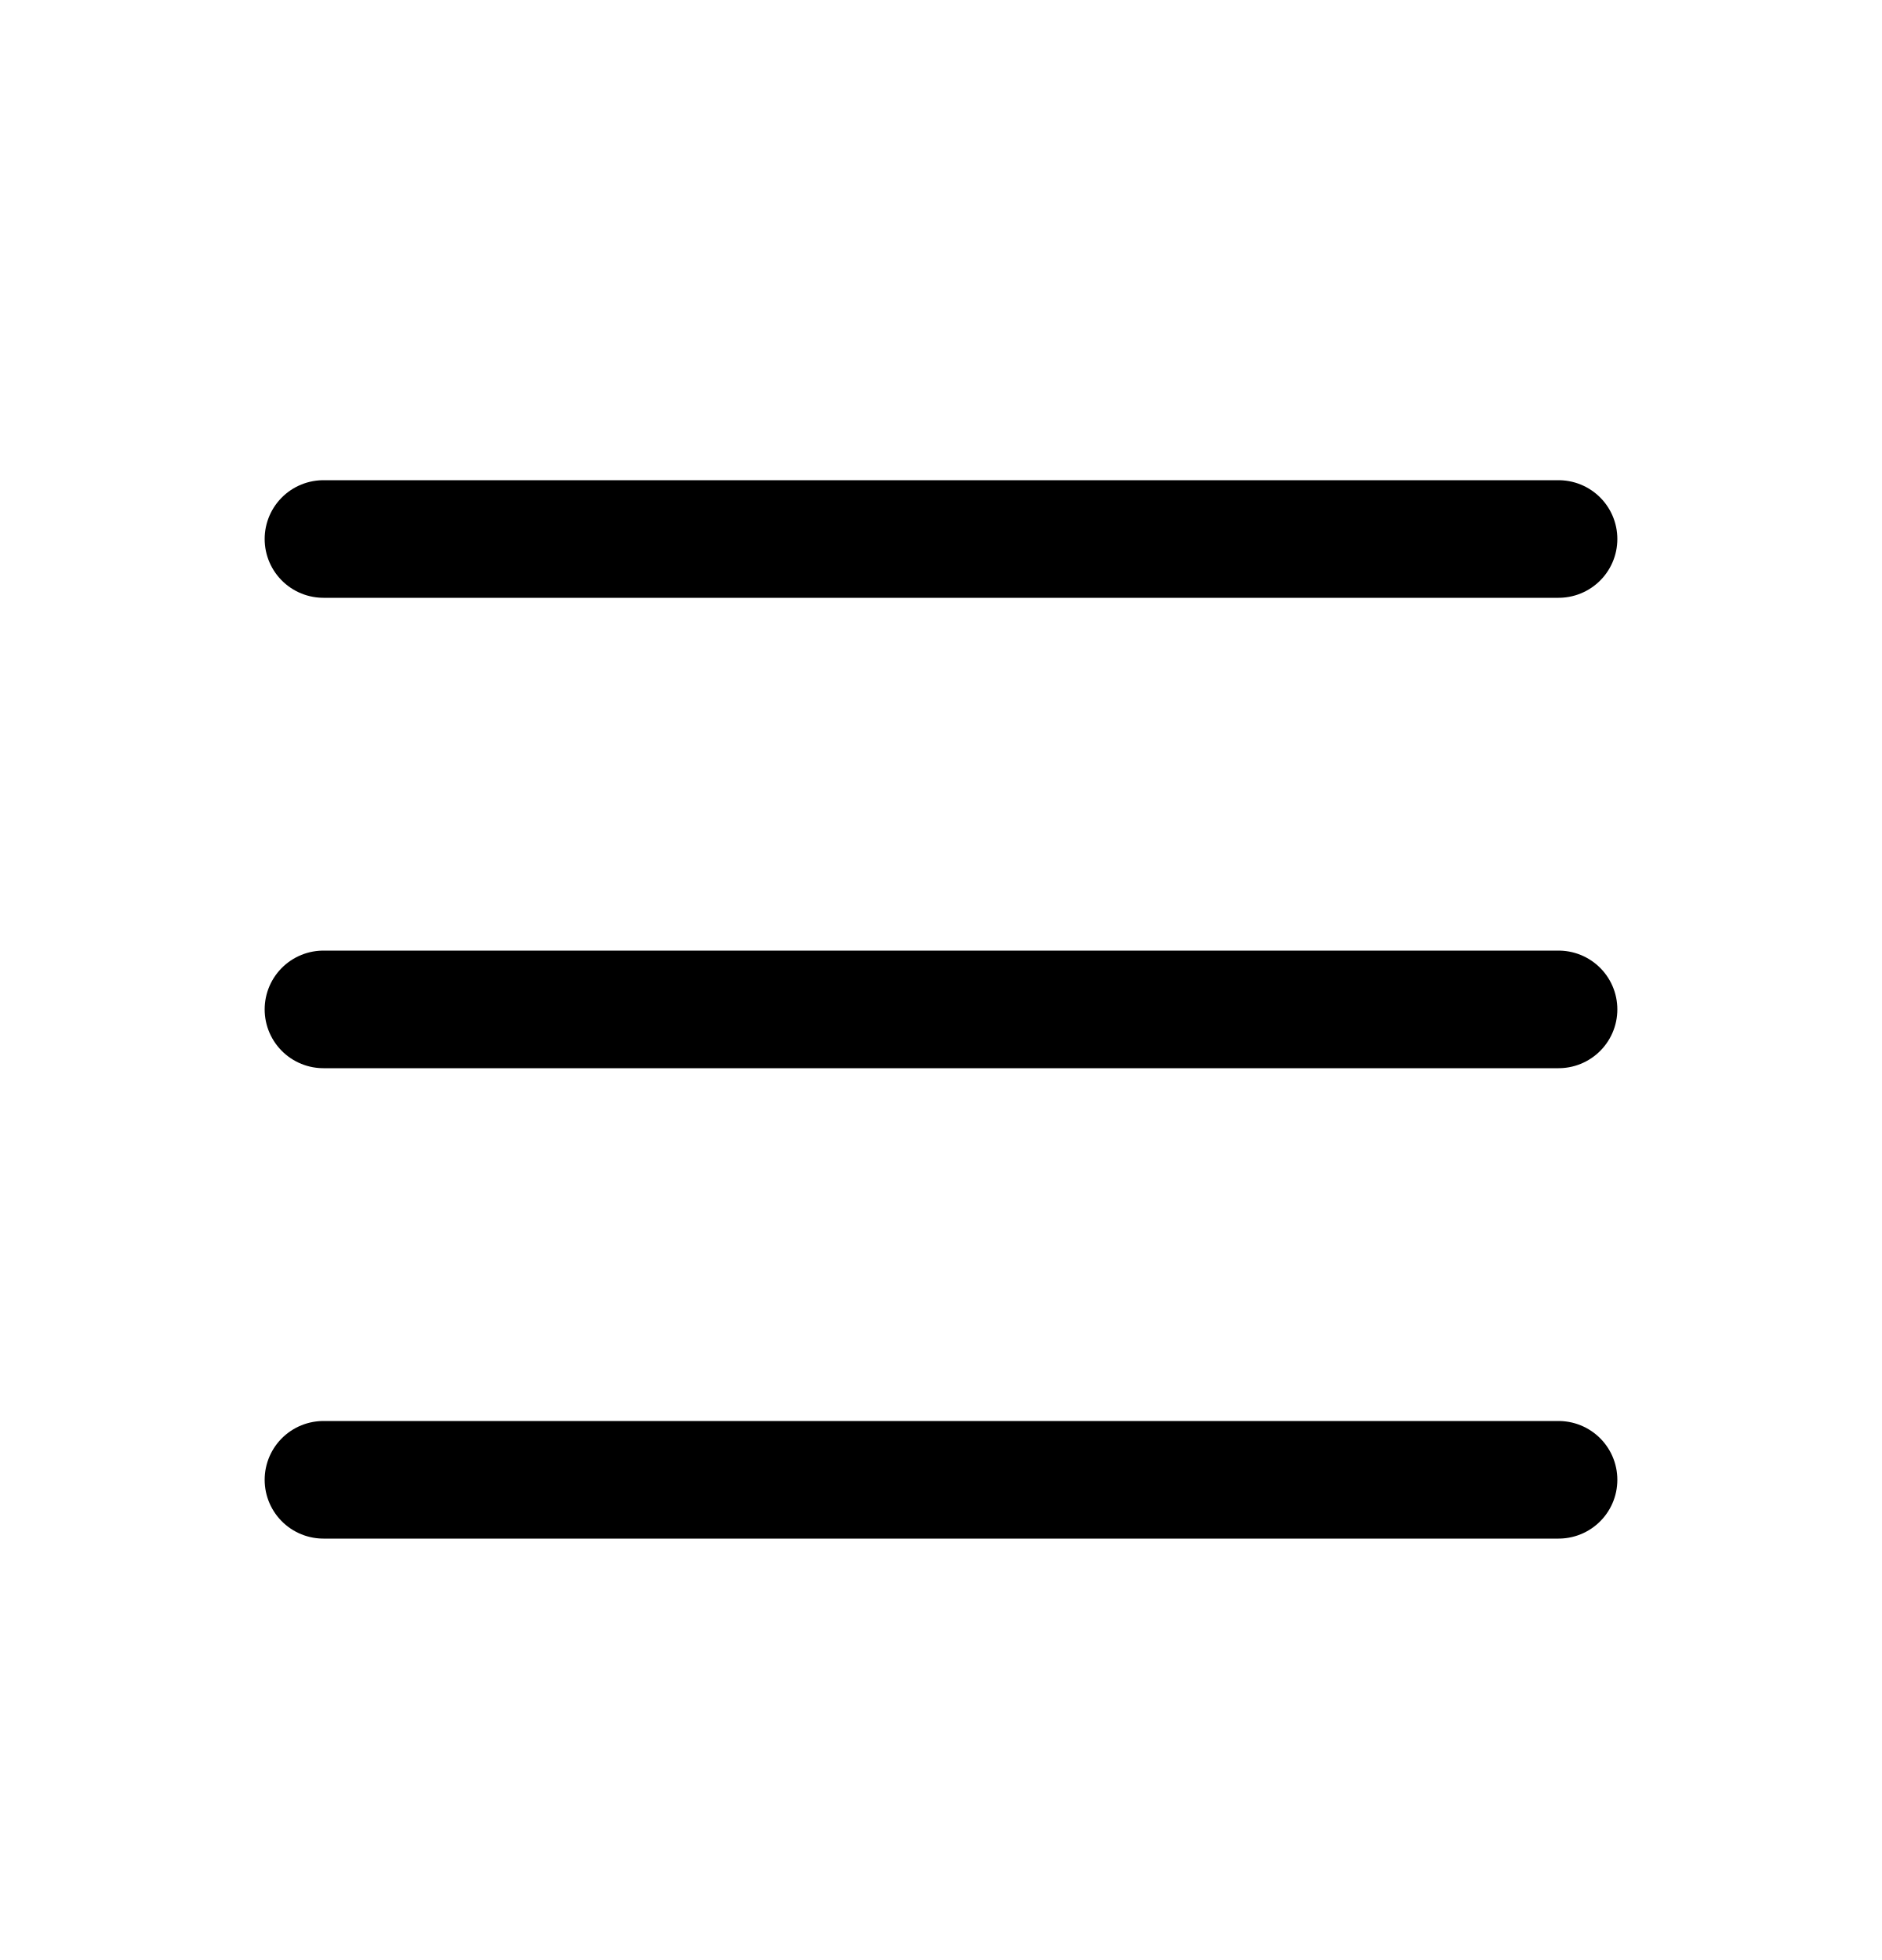
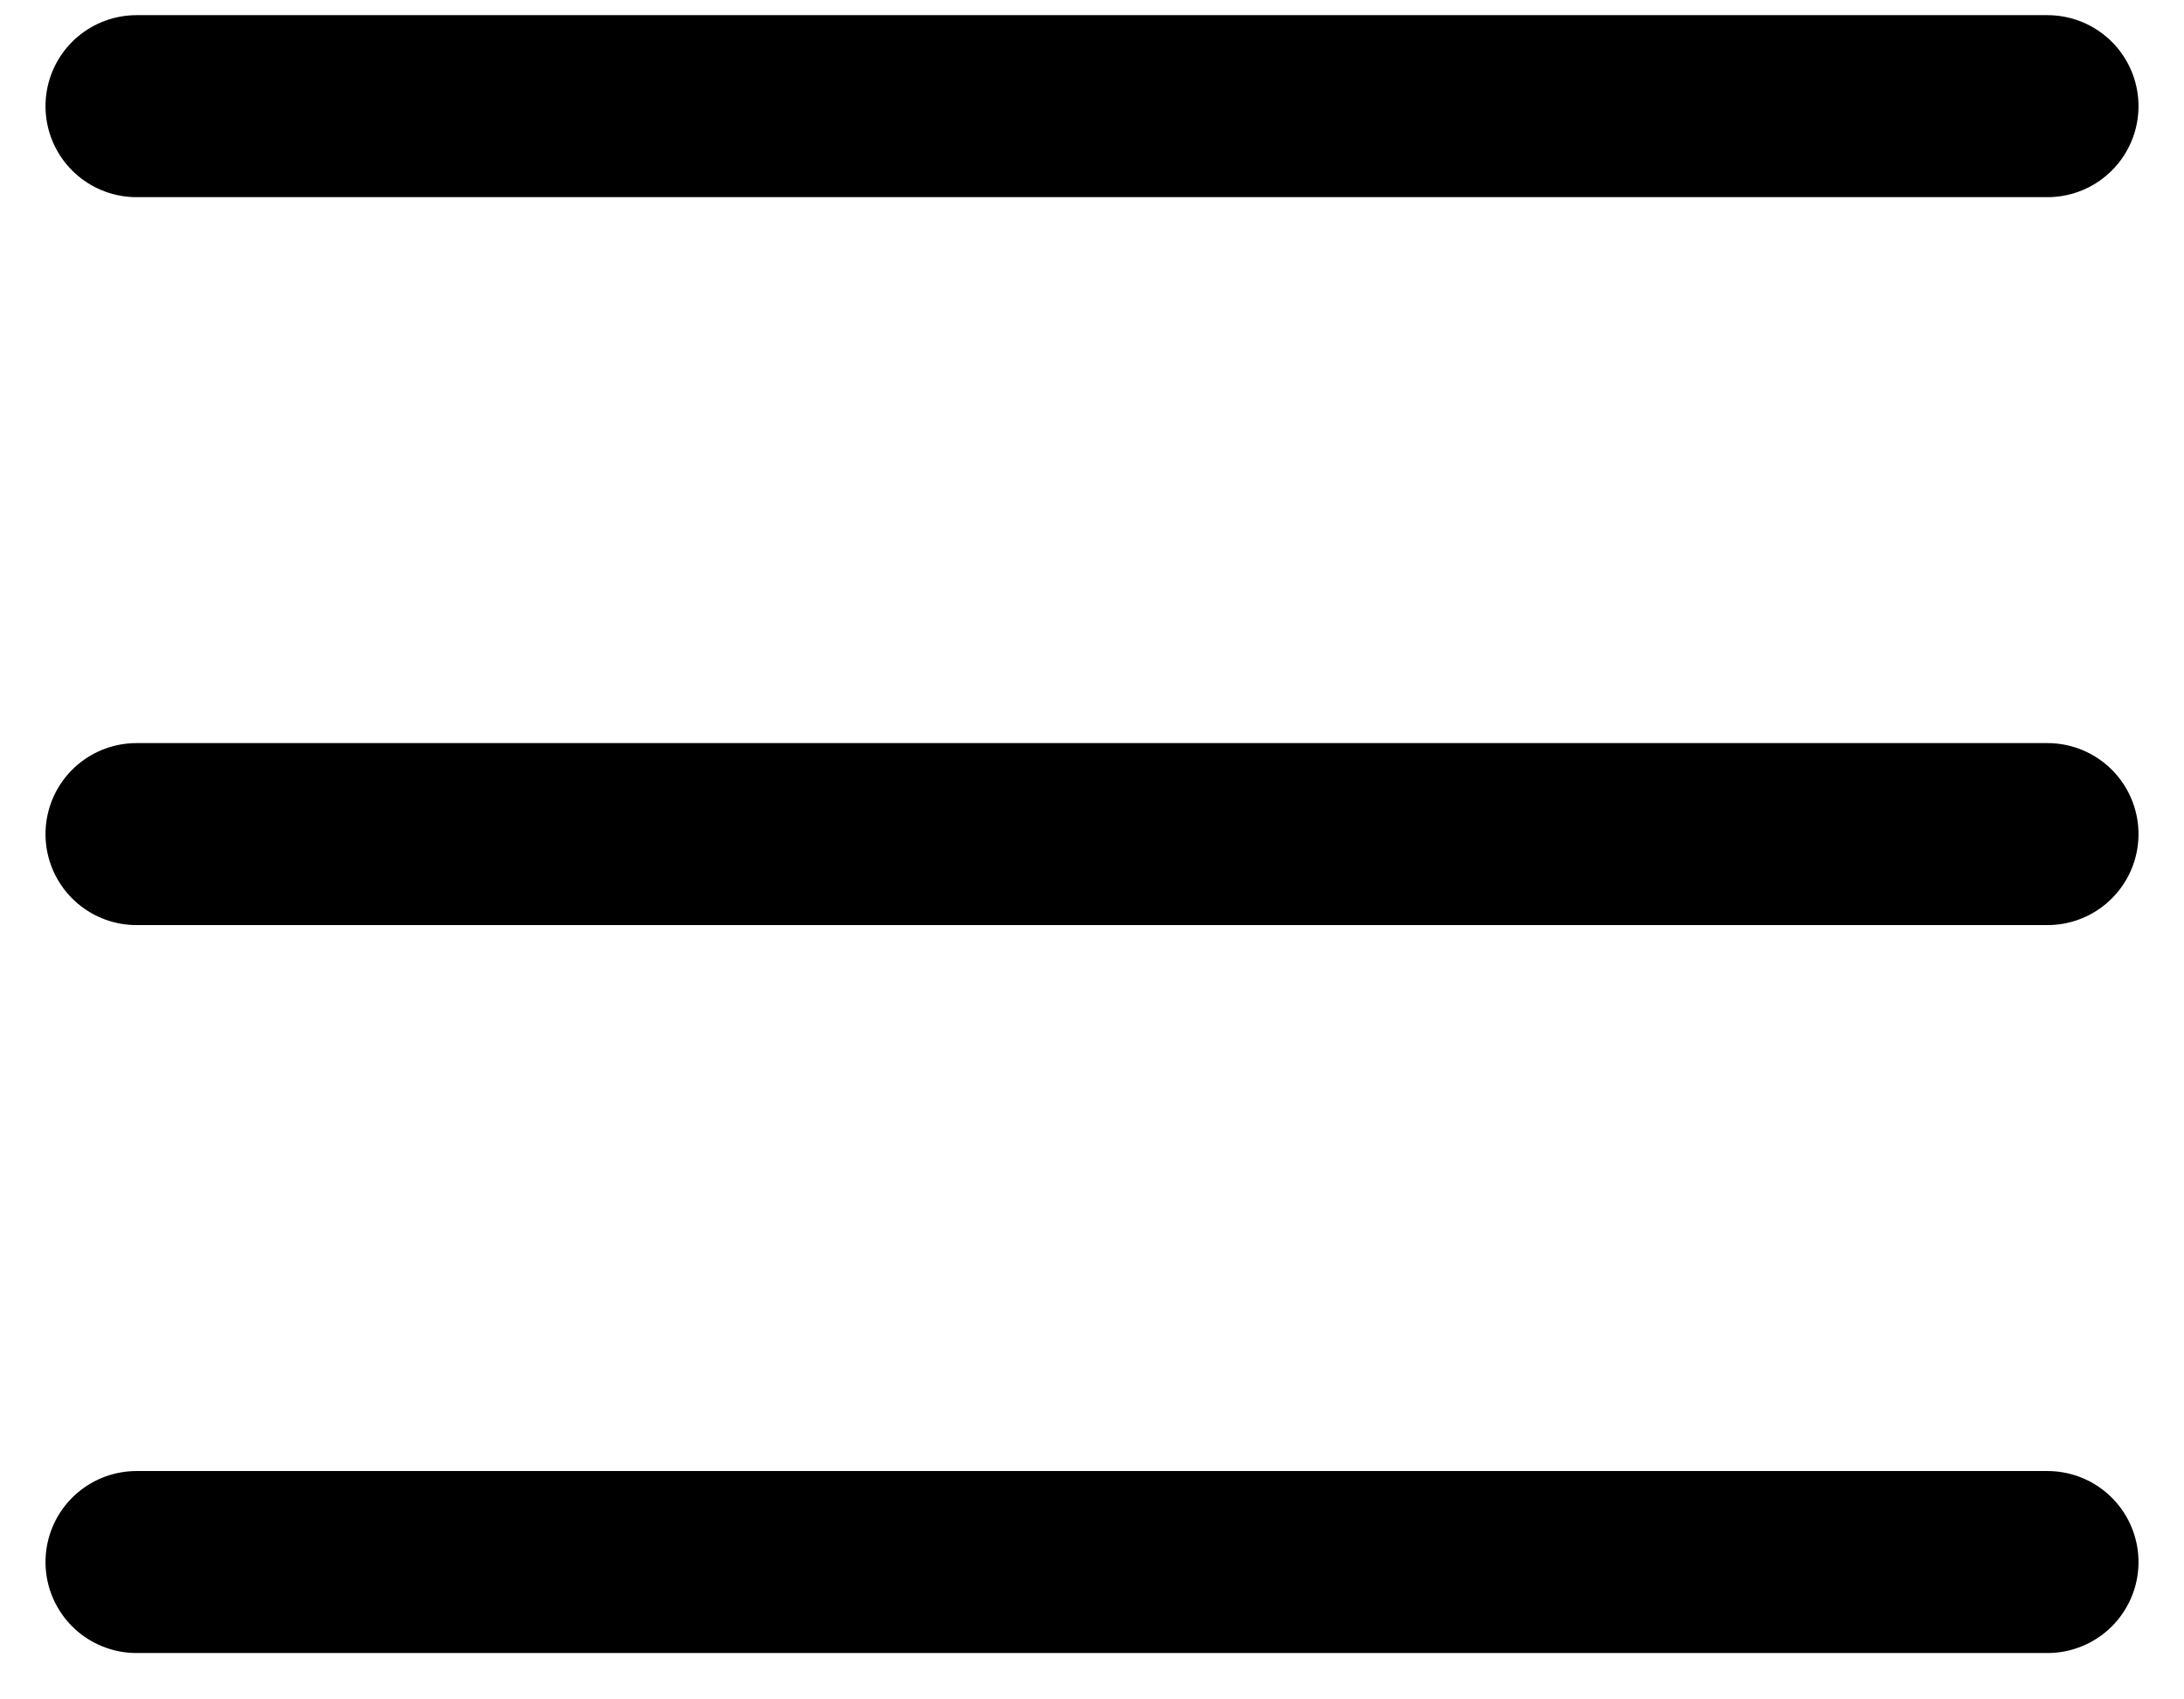
- <svg xmlns="http://www.w3.org/2000/svg" width="24" height="25" viewBox="0 0 24 25" fill="none">
-   <path d="M4.125 6.875H19.875M4.125 18.875H19.875H4.125ZM4.125 12.875H19.875H4.125Z" stroke="black" stroke-width="1.5" stroke-linecap="round" stroke-linejoin="round" />
+ <svg xmlns="http://www.w3.org/2000/svg" width="18" height="14" viewBox="0 0 18 14" fill="none">
+   <path d="M1.125 0.875H16.875M1.125 12.875H16.875H1.125ZM1.125 6.875H16.875H1.125Z" stroke="black" stroke-width="1.5" stroke-linecap="round" stroke-linejoin="round" />
</svg>
